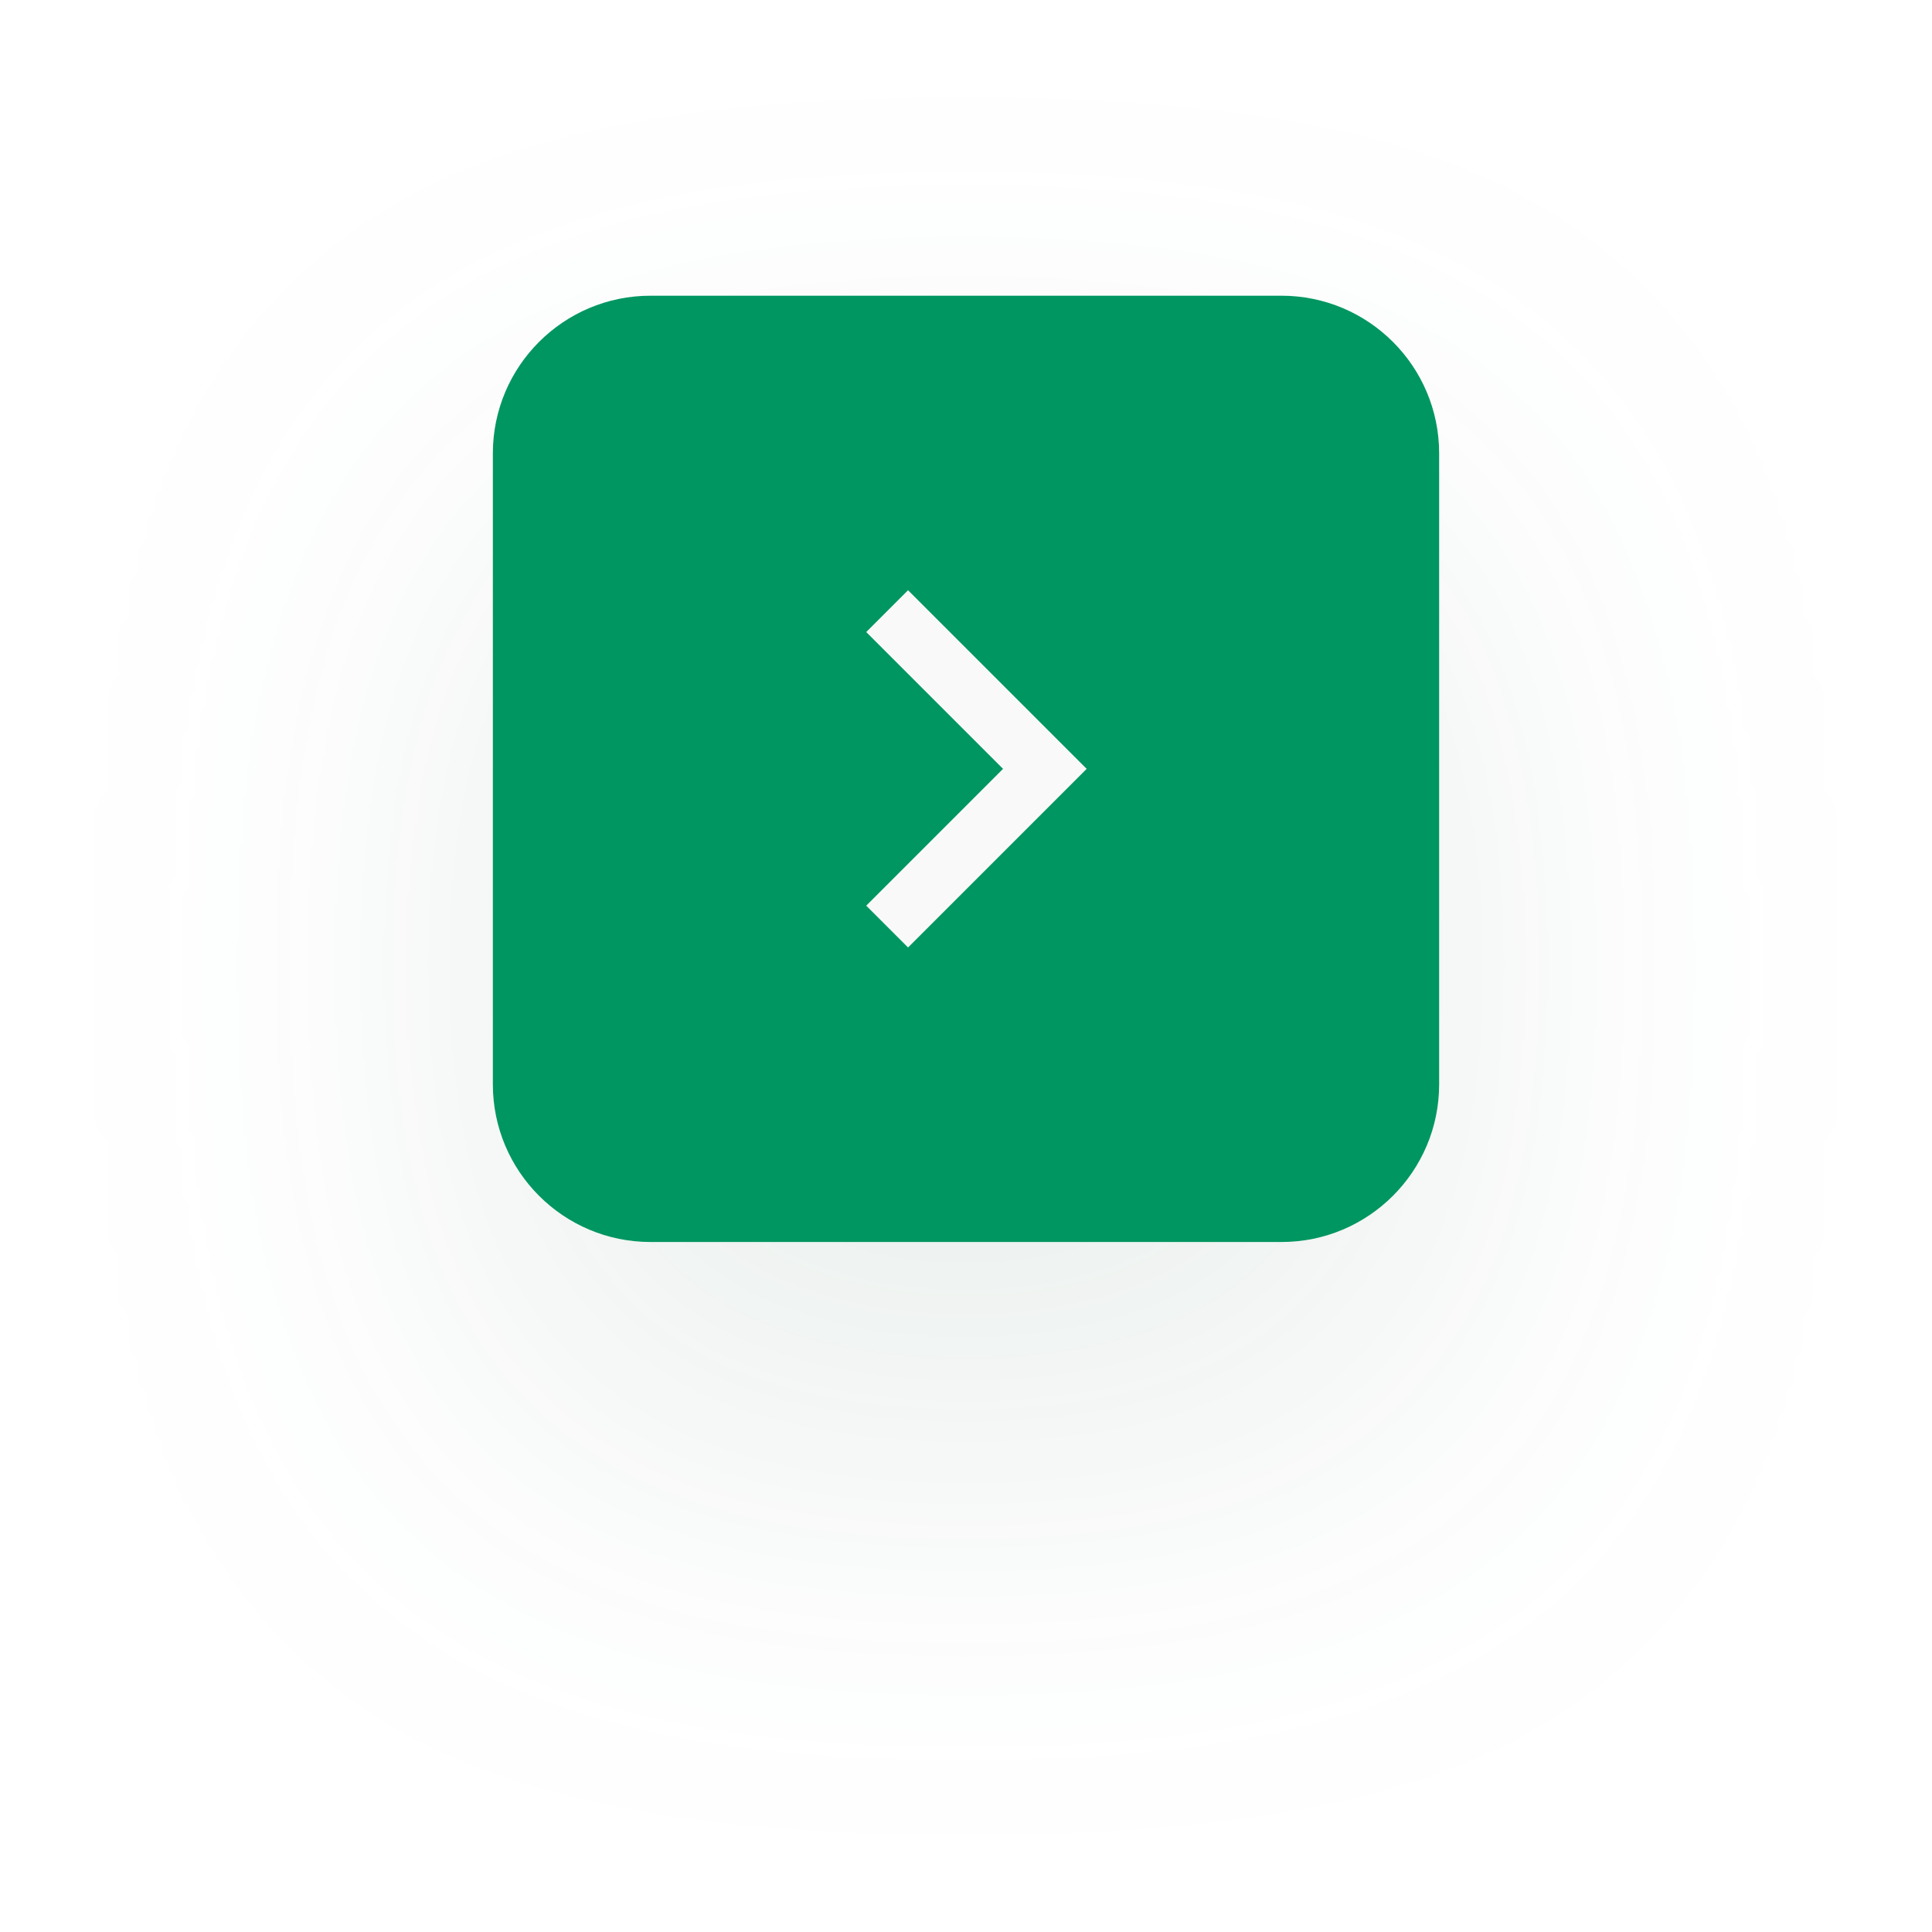
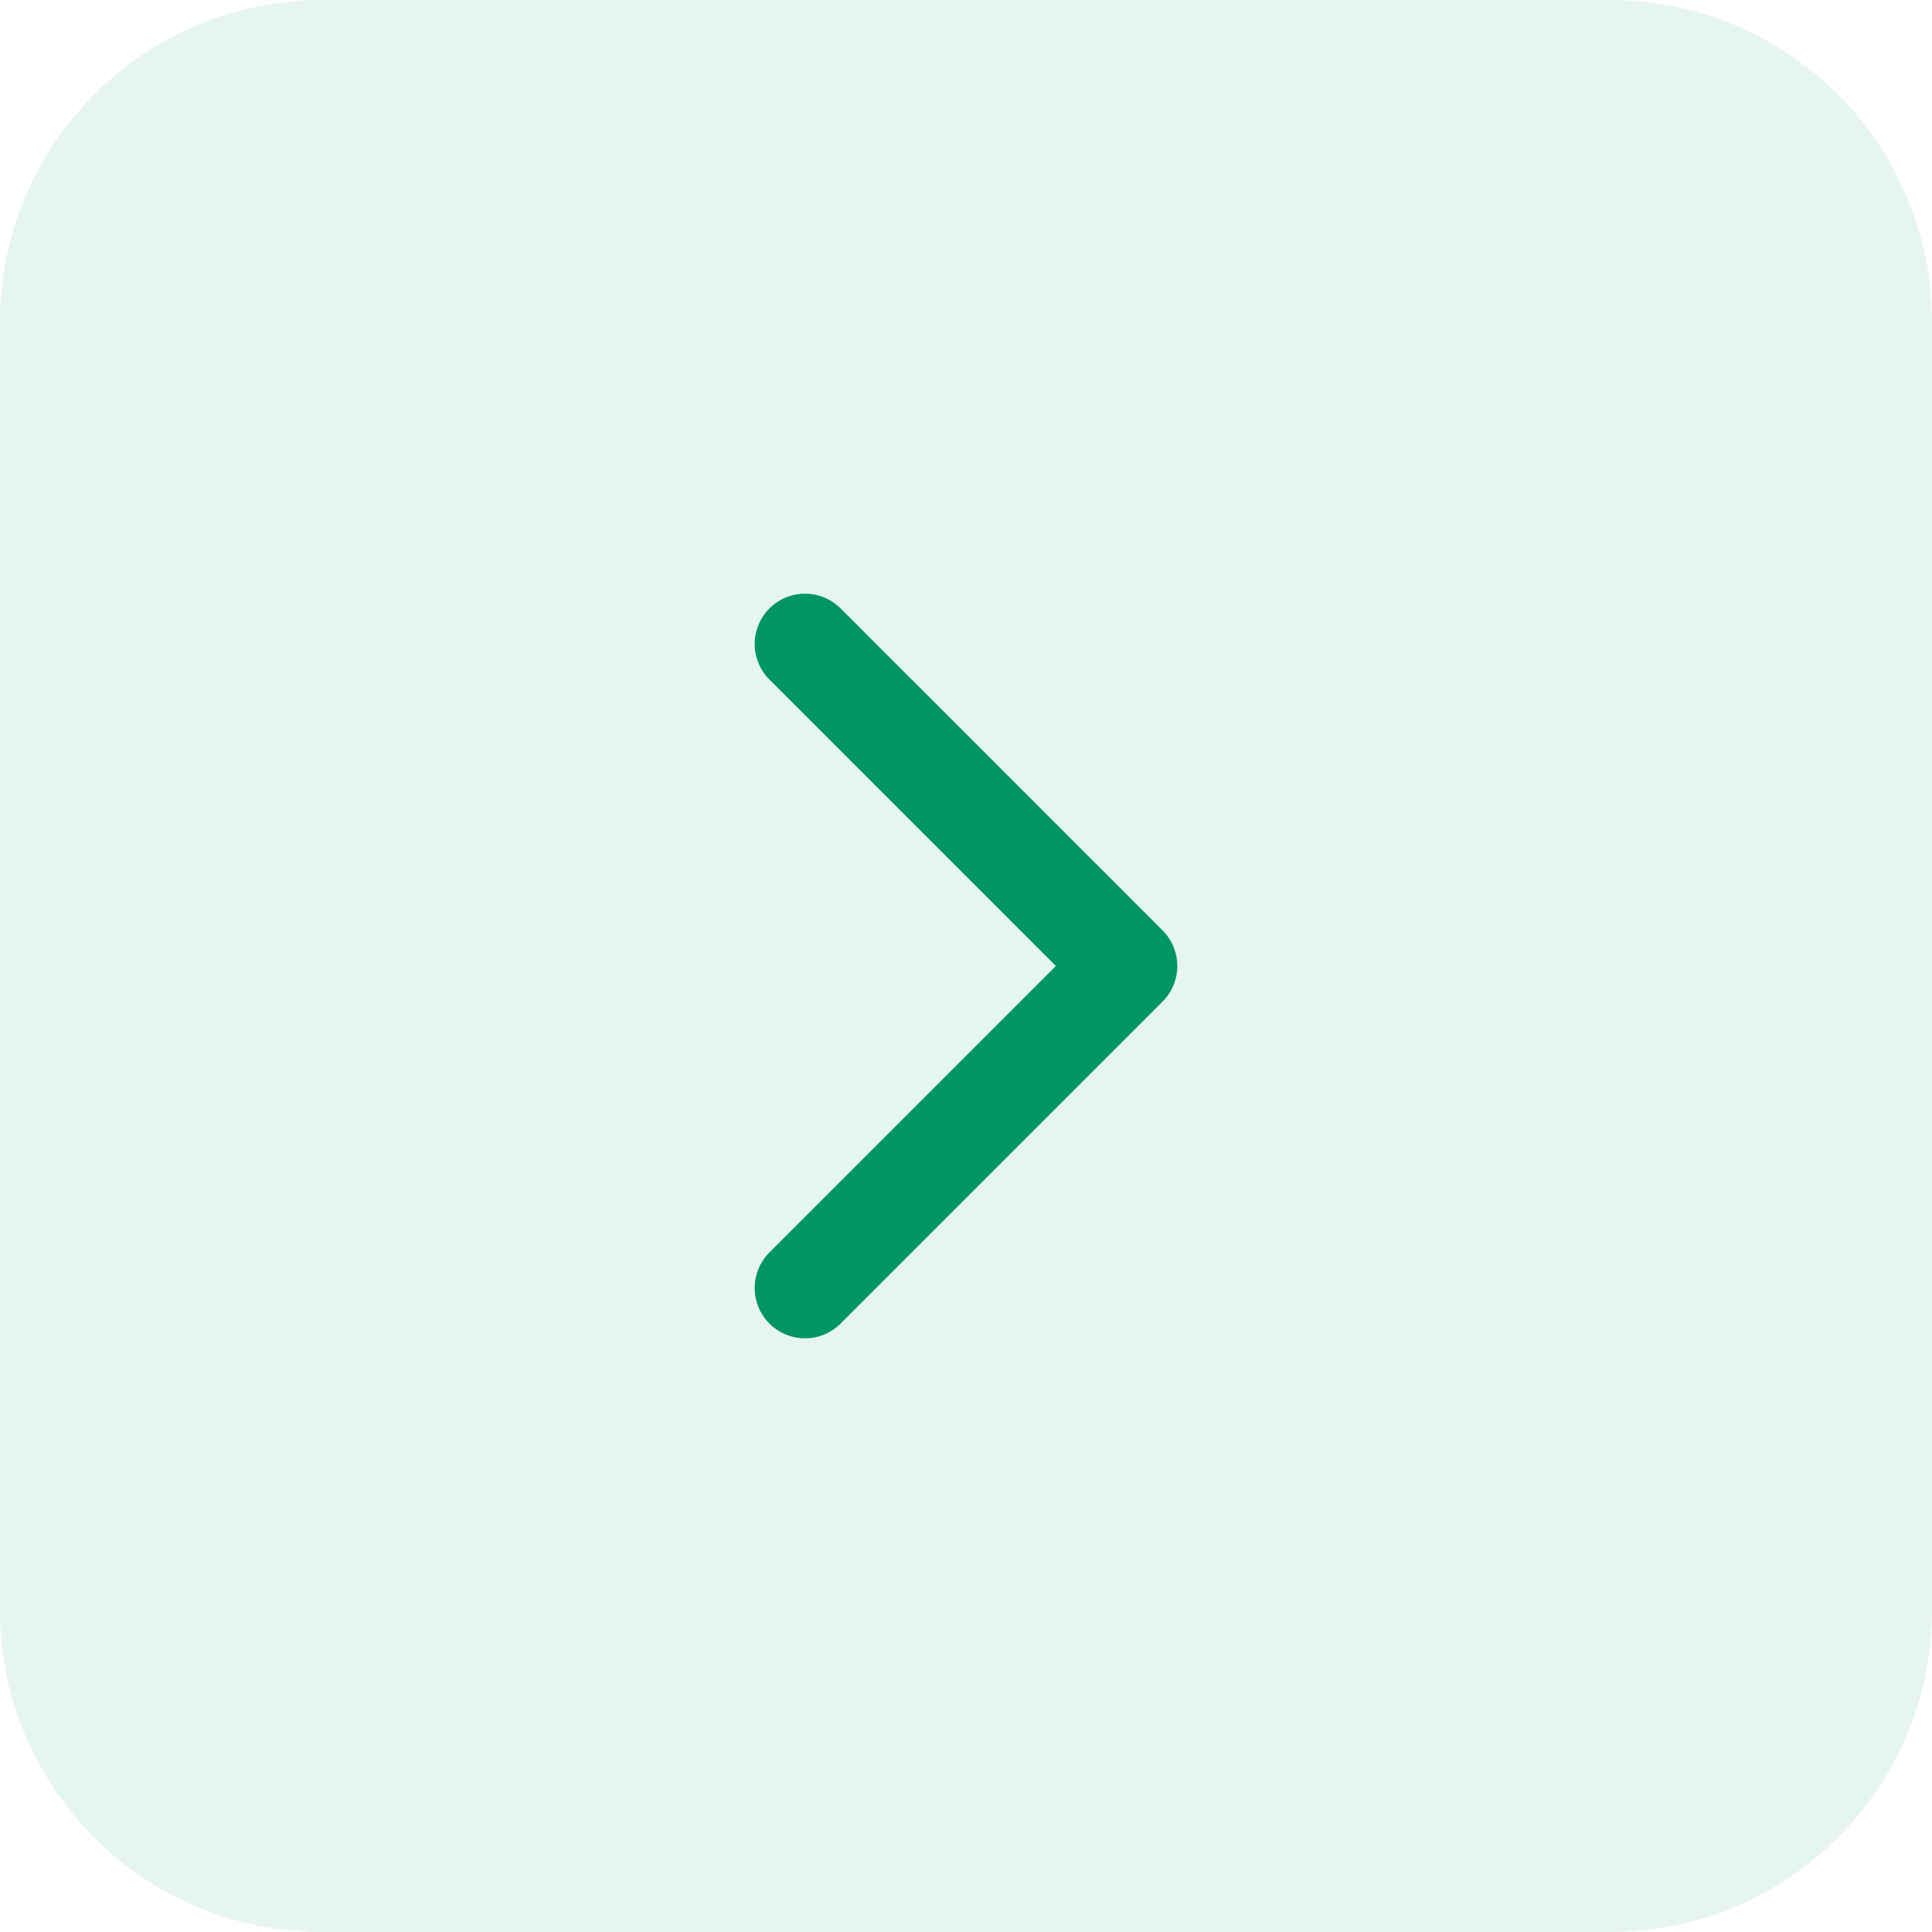
- <svg xmlns="http://www.w3.org/2000/svg" width="98" height="98" viewBox="0 0 98 98" fill="none">
-   <g filter="url(#filter0_d_56_312)">
-     <rect width="48" height="48" rx="8" transform="matrix(-1 0 0 1 73 15)" fill="#009661" />
-   </g>
-   <path d="M45 47L53 39L45 31" stroke="#F9F9F9" stroke-width="3" />
-   <defs>
-     <filter id="filter0_d_56_312" x="0" y="0" width="98" height="98" filterUnits="userSpaceOnUse" color-interpolation-filters="sRGB">
-       <feFlood flood-opacity="0" result="BackgroundImageFix" />
-       <feColorMatrix in="SourceAlpha" type="matrix" values="0 0 0 0 0 0 0 0 0 0 0 0 0 0 0 0 0 0 127 0" result="hardAlpha" />
-       <feOffset dy="10" />
-       <feGaussianBlur stdDeviation="12.5" />
-       <feColorMatrix type="matrix" values="0 0 0 0 0.192 0 0 0 0 0.392 0 0 0 0 0.286 0 0 0 0.1 0" />
-       <feBlend mode="normal" in2="BackgroundImageFix" result="effect1_dropShadow_56_312" />
-       <feBlend mode="normal" in="SourceGraphic" in2="effect1_dropShadow_56_312" result="shape" />
-     </filter>
-   </defs>
+ <svg xmlns="http://www.w3.org/2000/svg" width="48" height="48" viewBox="0 0 48 48" fill="none">
+   <rect width="48" height="48" rx="8" fill="#009661" fill-opacity="0.1" />
+   <path d="M20 16L28 24L20 32" stroke="#009661" stroke-width="2.5" stroke-linecap="round" stroke-linejoin="round" />
</svg>
